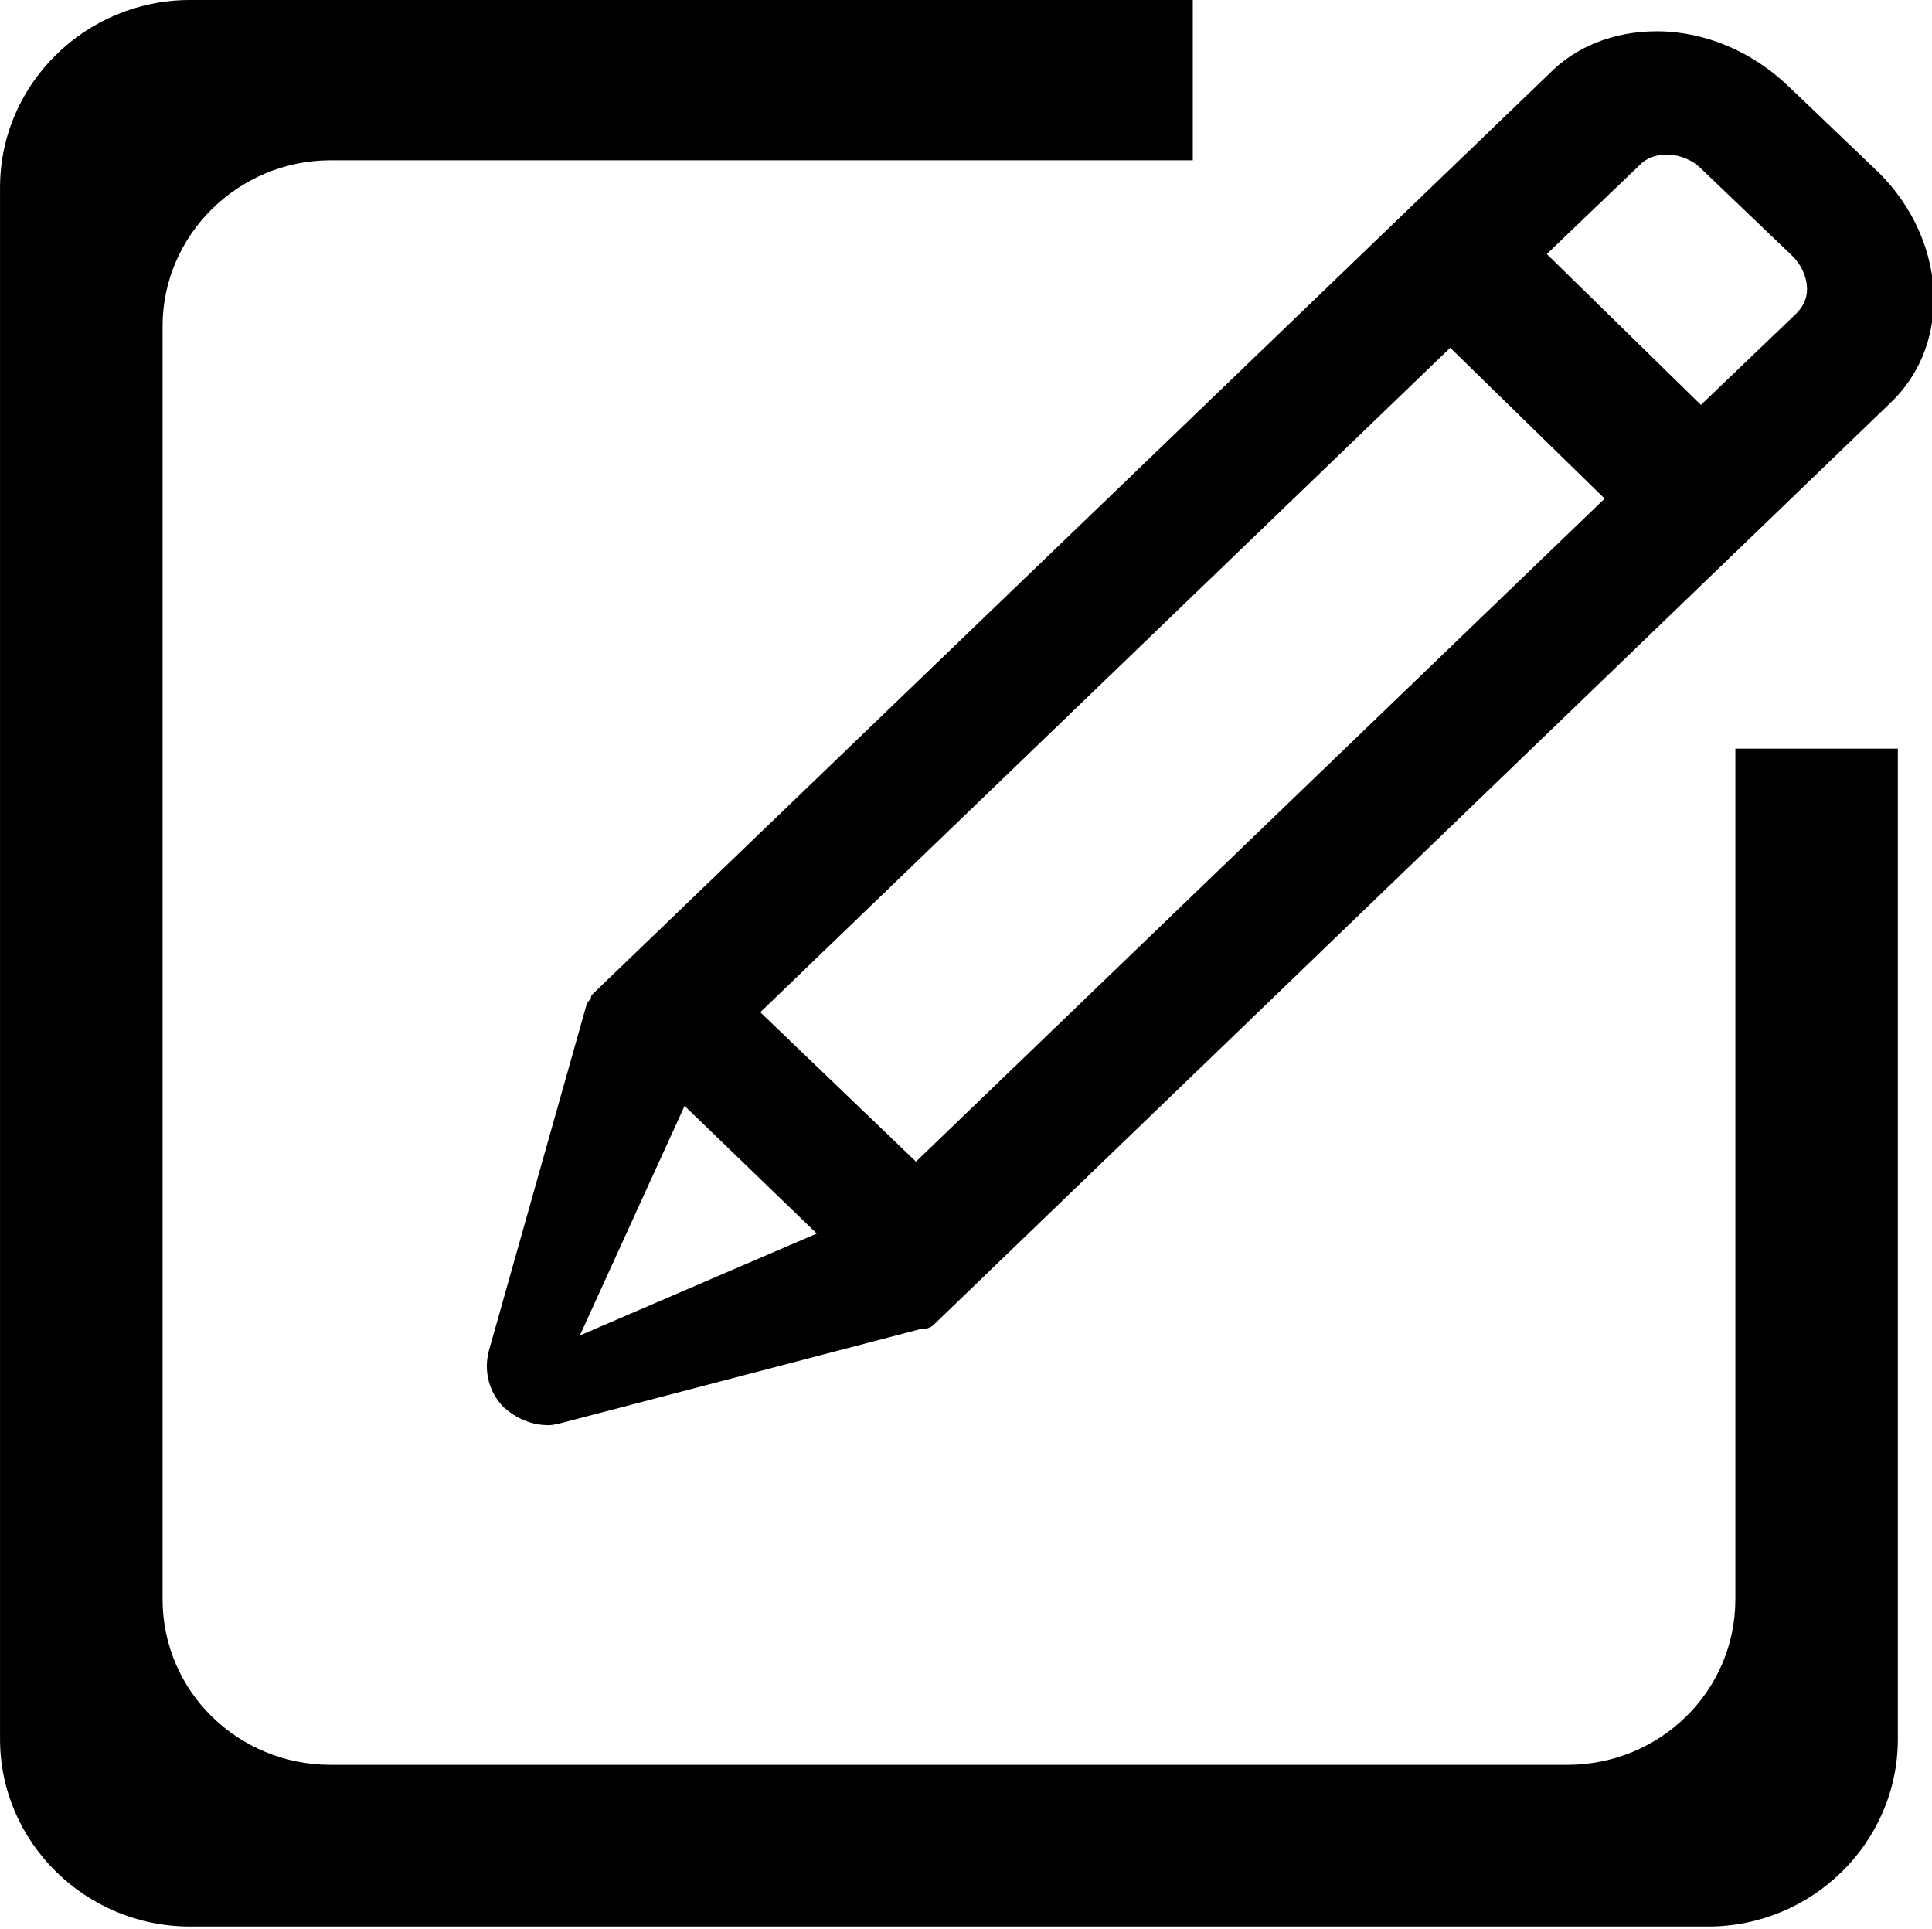
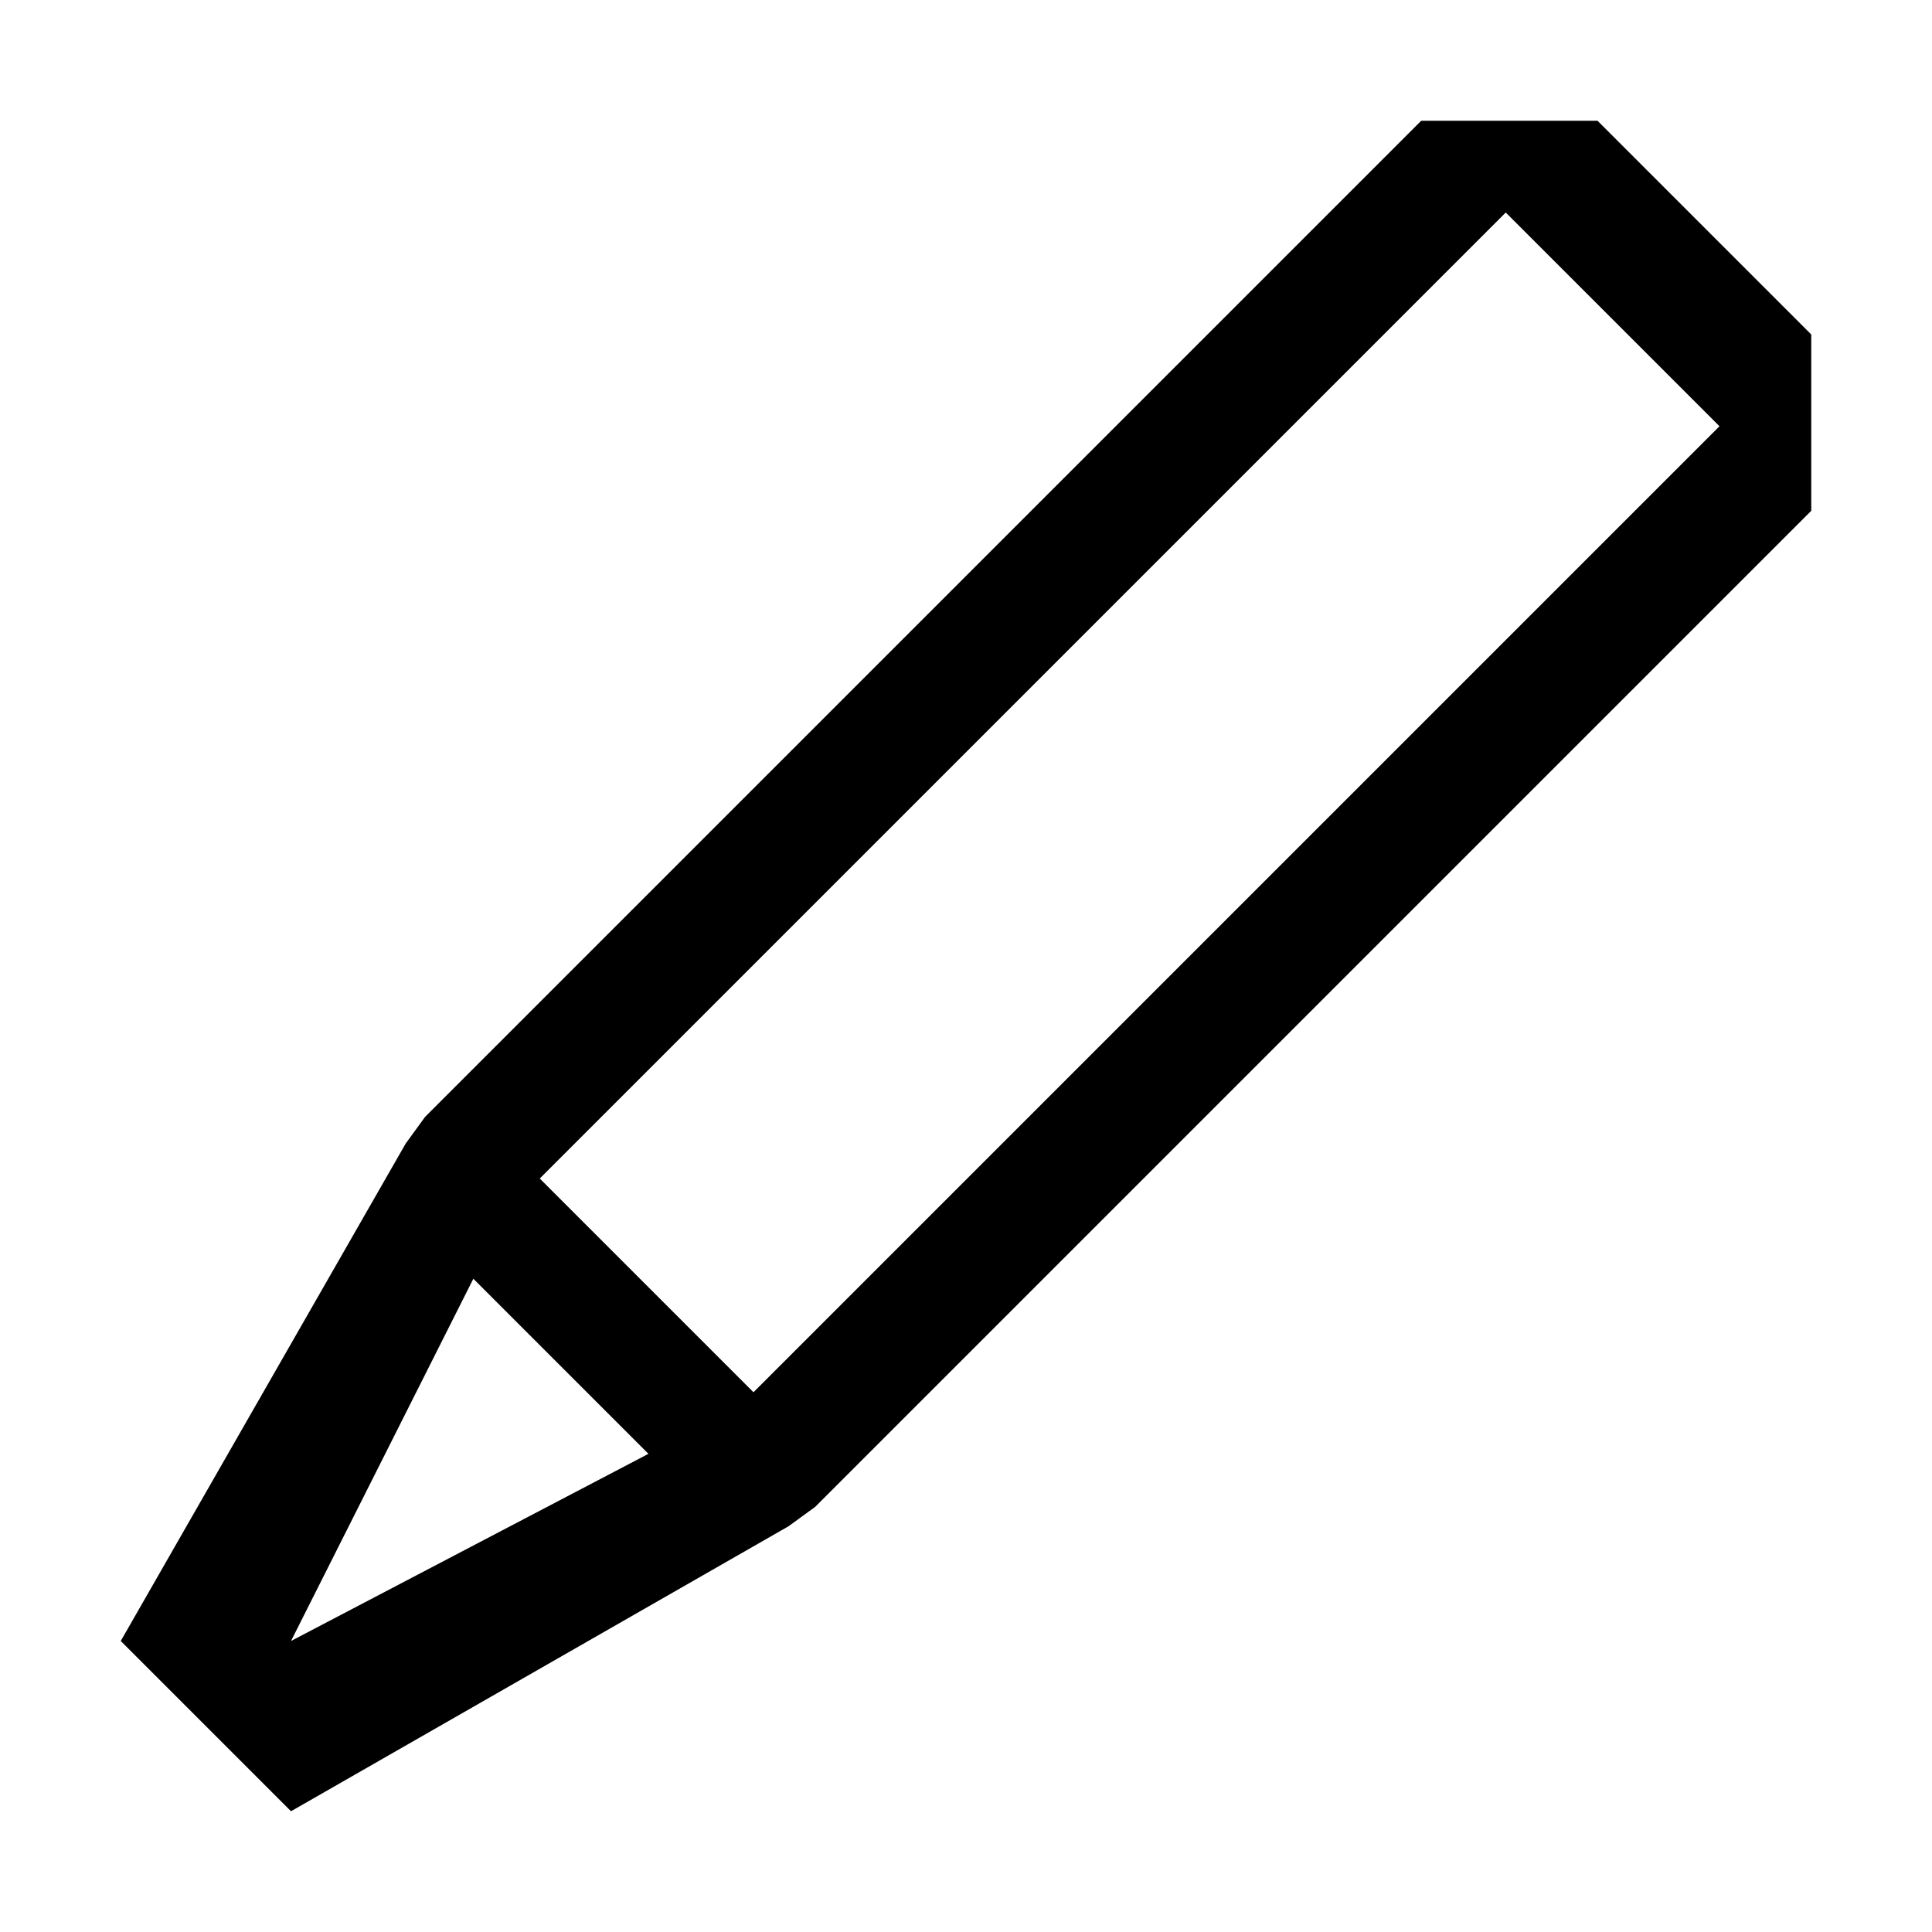
- <svg xmlns="http://www.w3.org/2000/svg" class="icon" width="96" height="95.81" viewBox="0 0 1026 1024">
-   <path d="M307.934 709.191l55.608-121.907 70.216 67.79-125.824 54.117zm95.818-171.645l366.41-352.874 82.001 80.116-365.732 352.096-82.679-79.338zm550.043-370.902l-50.505 48.372-81.855-80.116 49.704-47.593c8.004-7.959 23.436-6.514 32.15 2.145l48.283 46.182c5.147 5.035 8.071 11.56 8.071 18.04.011 5.045-2.201 9.369-5.848 12.97zM313.793 530.3c-.745.768-1.468 1.479-2.213 2.89l-51.94 184.029c-2.923 10.78 0 22.34 8.072 30.31 6.581 5.78 14.608 9.29 23.39 9.29 2.935 0 5.114-.7 8.038-1.4l190.147-49.749h.79a8.049 8.049 0 005.791-2.178l507.722-489.208c15.285-14.405 23.356-33.89 23.356-55.552 0-24.52-10.927-49.038-29.215-67.078L949.45 45.471c-19.01-18.04-43.935-28.854-69.572-28.854-22.578 0-43.146 7.936-57.708 23.074L314.504 528.11c-.711.7-.711 1.479-.711 2.19zM100.933 0C45.357 0 0 44.703 0 99.555V923.53c0 54.807 45.358 99.556 100.932 99.556h806.083c55.574 0 100.865-44.749 100.865-99.556V397.544h-86.291v451.73c0 49.049-40.222 87.938-89.215 87.938H175.54c-49.005 0-89.215-38.89-89.215-87.939V173.158c0-48.339 40.21-88.041 89.215-88.041h457.904V0H100.932z" />
+ <svg xmlns="http://www.w3.org/2000/svg" width="16" height="16">
+   <path d="M13.23 1h-1.46L3.52 9.25l-.16.22L1 13.59 2.41 15l4.12-2.36.22-.16L15 4.23V2.77L13.23 1zM2.41 13.59l1.51-3 1.45 1.45-2.96 1.55zm3.83-2.06L4.47 9.76l8-8 1.77 1.77-8 8z" />
</svg>
